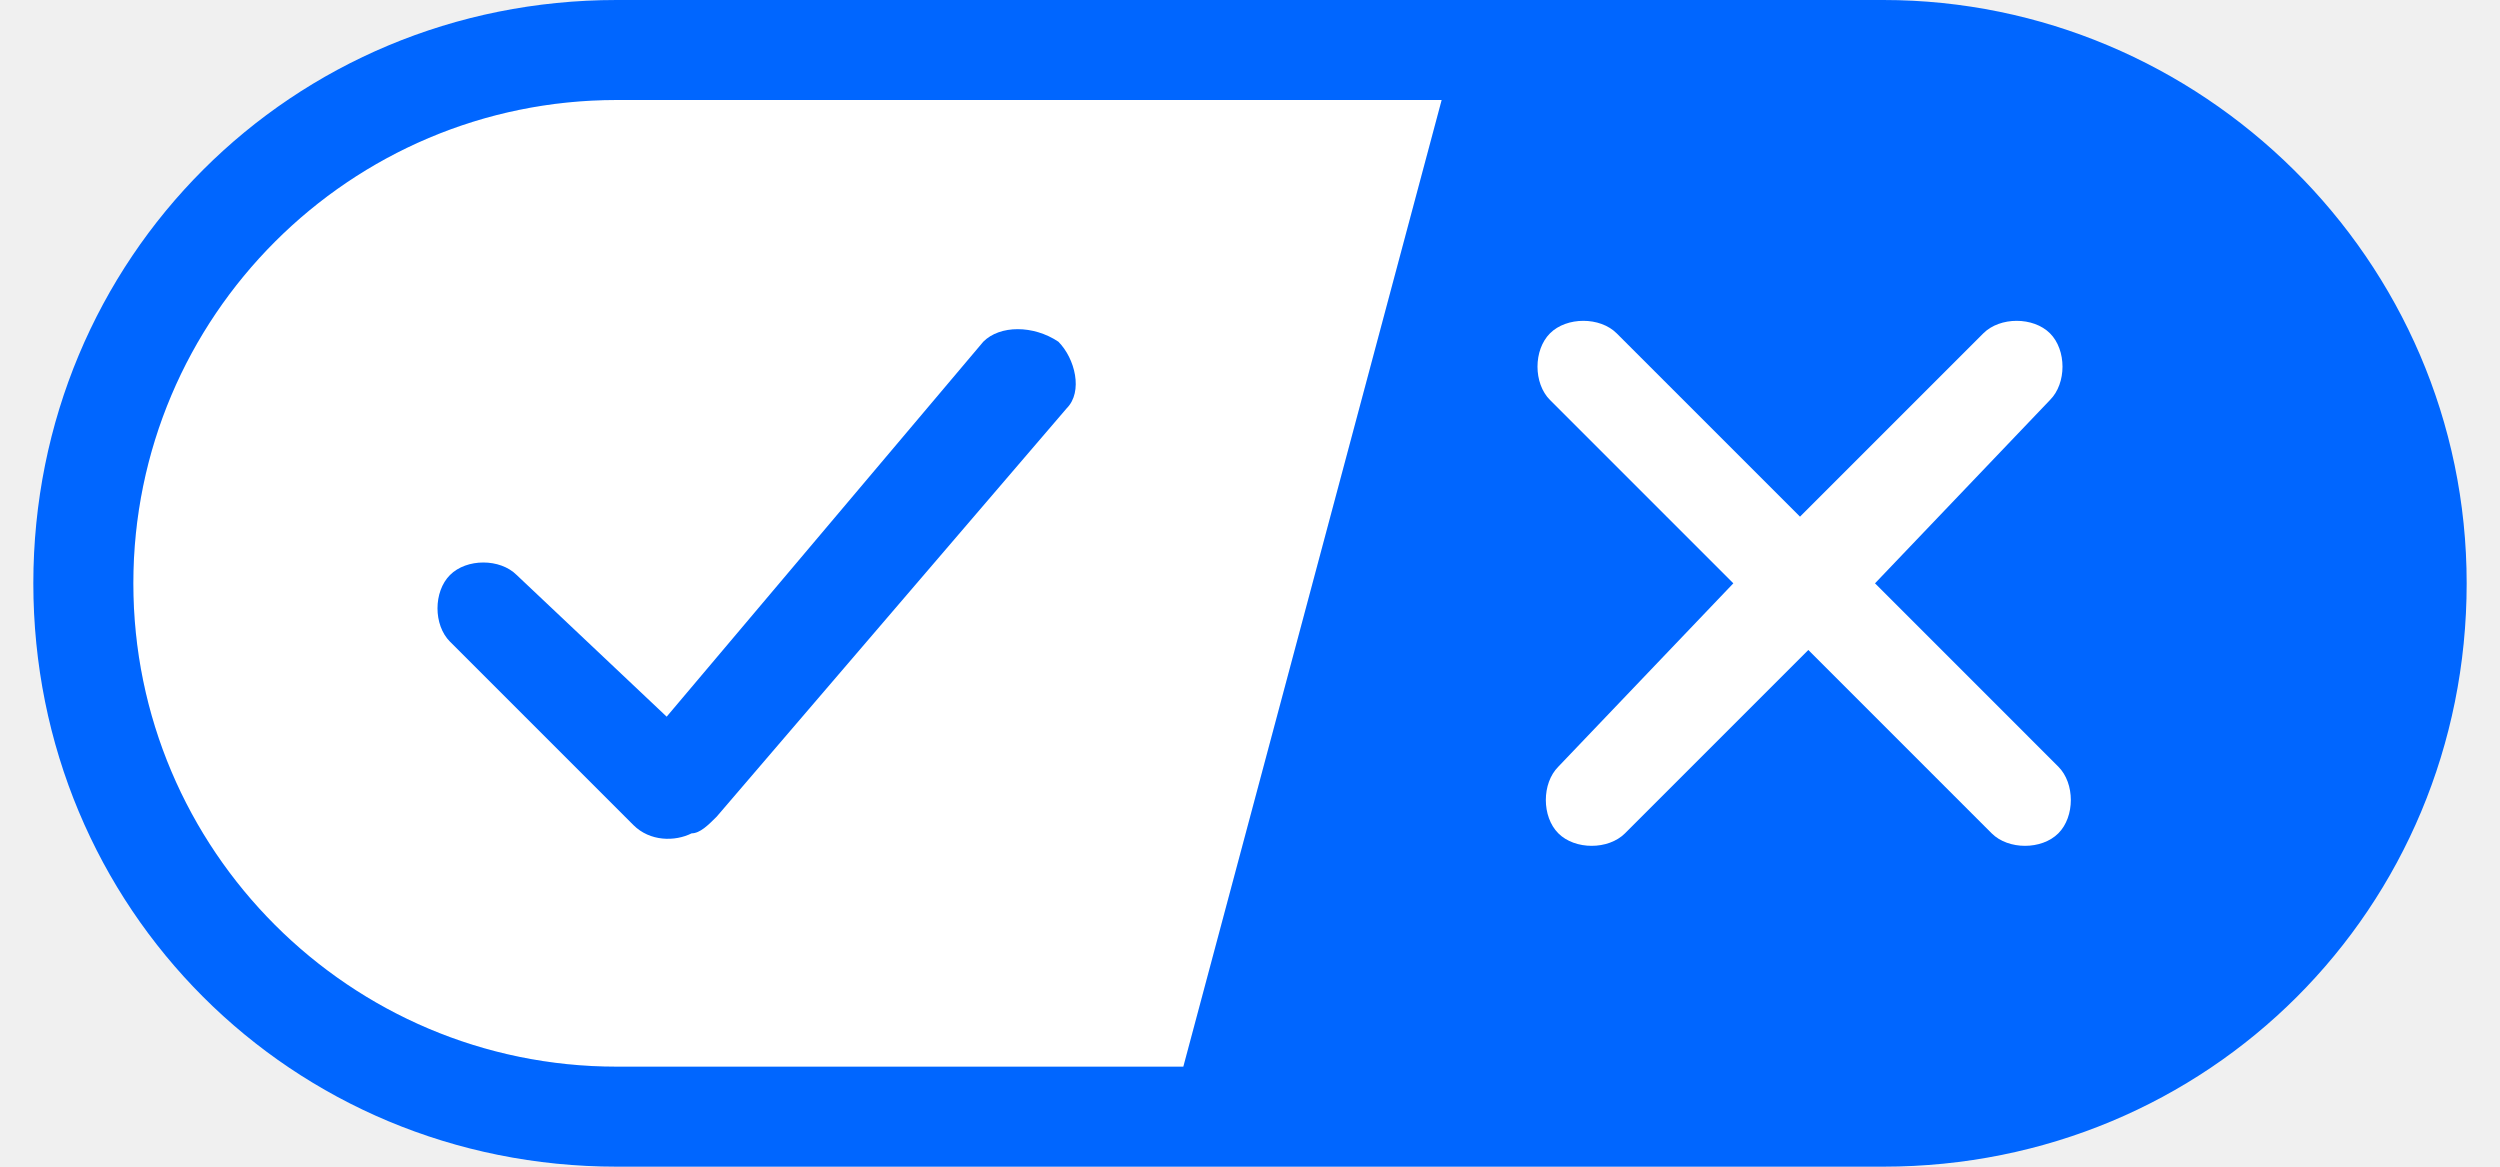
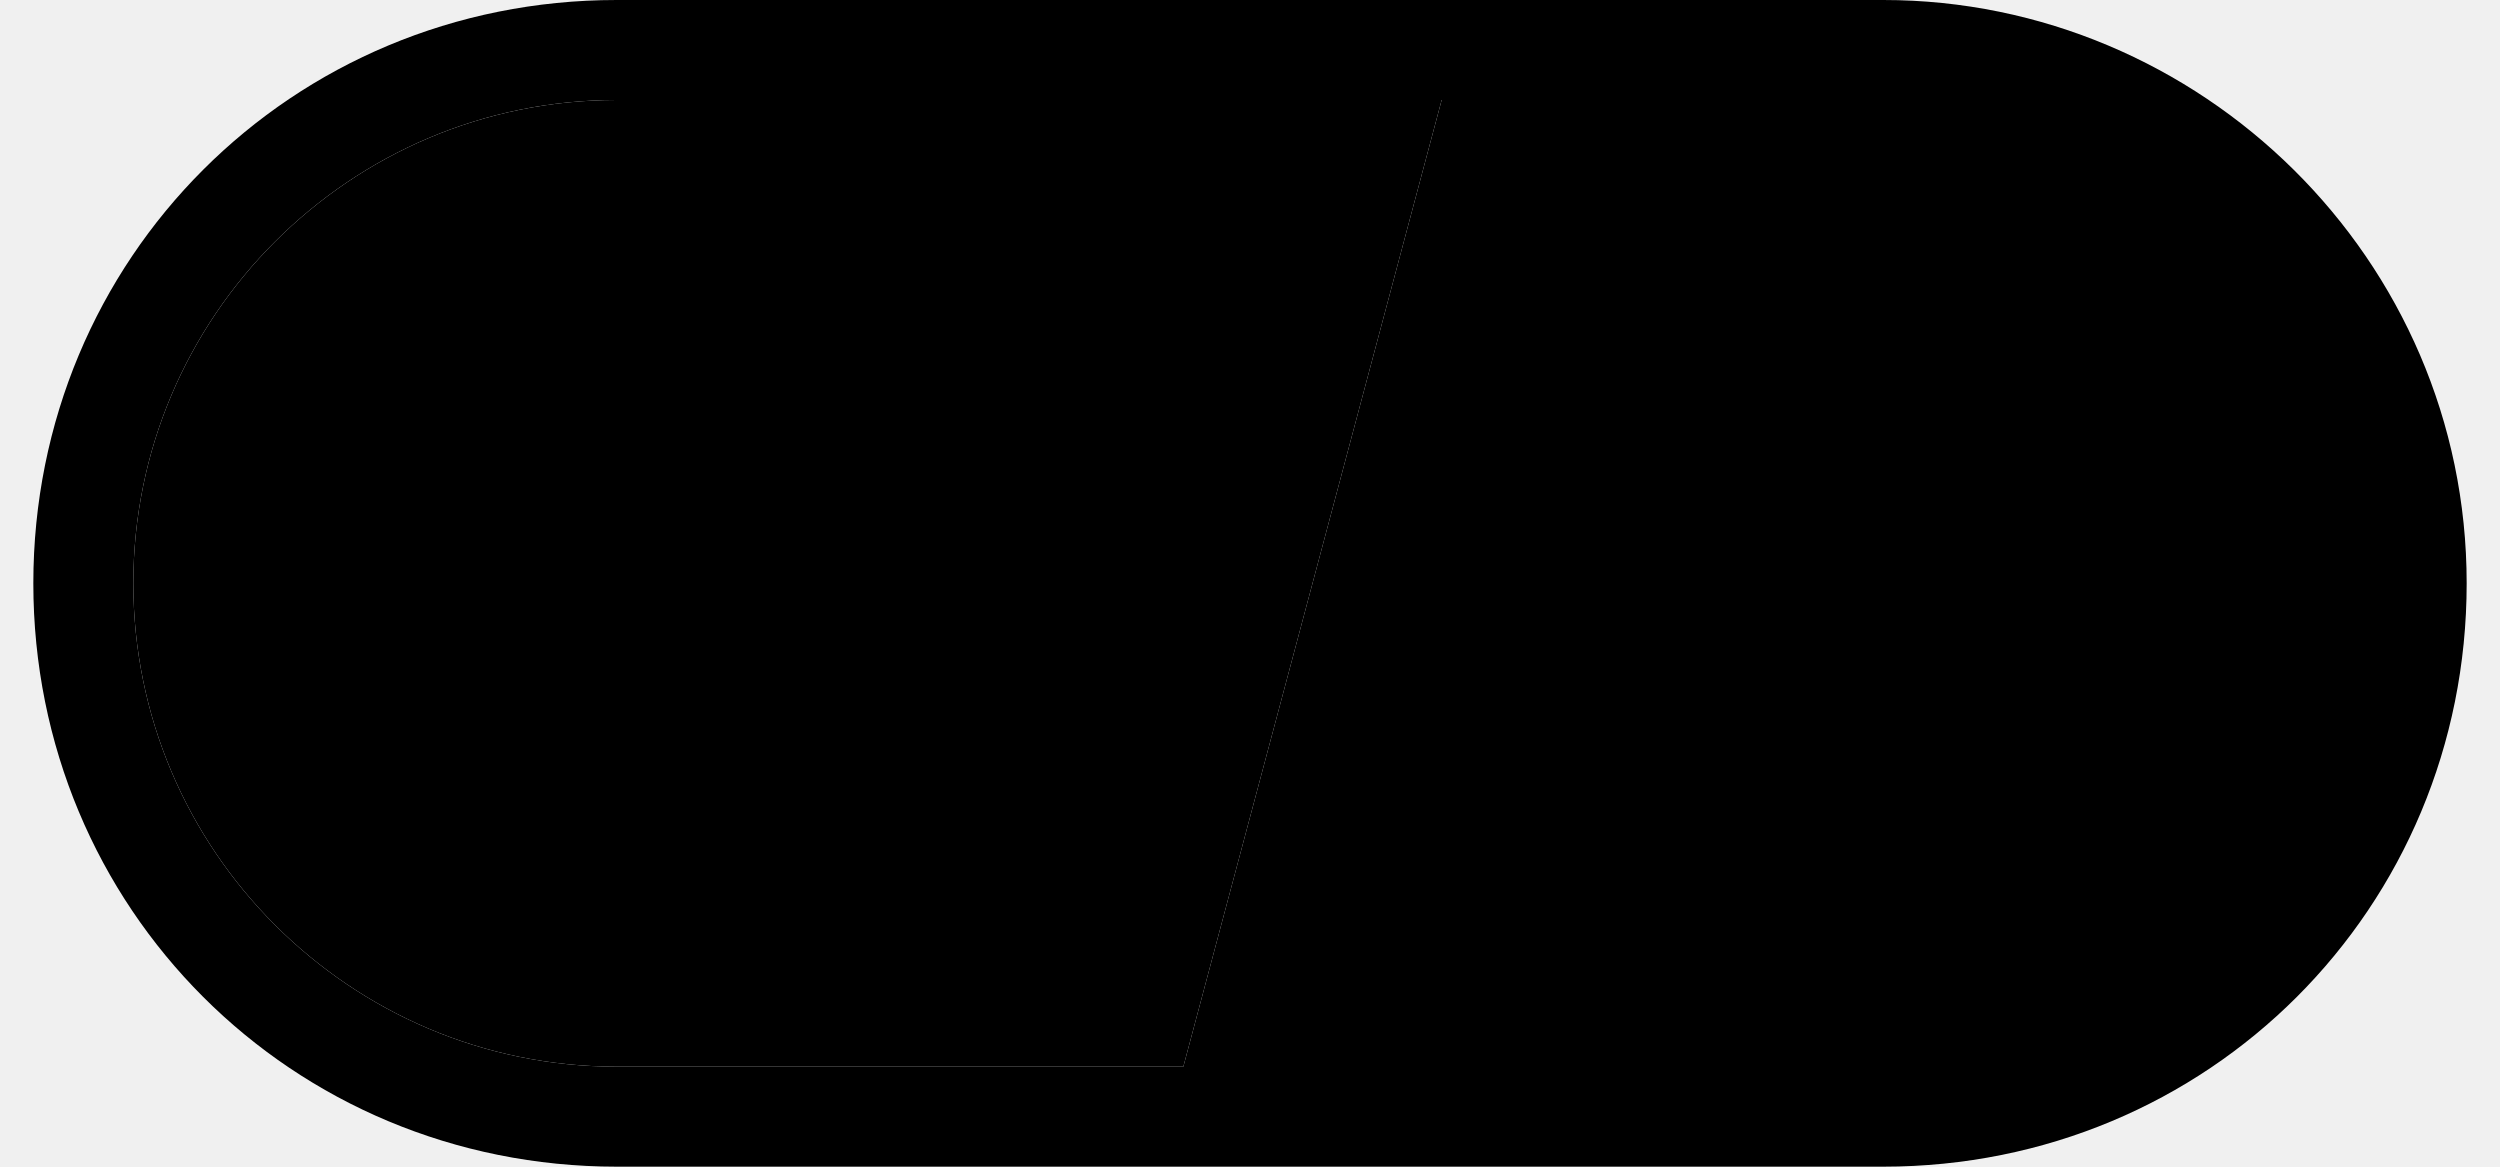
<svg xmlns="http://www.w3.org/2000/svg" version="1.1" id="Layer_1" x="0px" y="0px" viewBox="0 0 30 14" style="enable-background:new 0 0 30 14;" xml:space="preserve">
  <style type="text/css">
- 	.st0{fill-rule:evenodd;clip-rule:evenodd;fill:#FFFFFF;}
- 	.st1{fill-rule:evenodd;clip-rule:evenodd;fill:#0066FF;}
- 	.st2{fill:#FFFFFF;}
- 	.st3{fill:#0066FF;}
+ 	.st0{fill-rule:evenodd;clip-rule:evenodd;fill:oklch(1 0 0);}
+ 	.st1{fill-rule:evenodd;clip-rule:evenodd;fill:oklch(0.564 0.241 260.82);}
+ 	.st2{fill:oklch(1 0 0);}
+ 	.st3{fill:oklch(0.564 0.241 260.82);}
</style>
  <g>
    <g id="final---dec.11-2020_1_">
      <g id="_x30_208-our-toggle_2_" transform="translate(-1275, -200)">
        <g id="Final-Copy-2_2_" transform="translate(1275, 200)">
          <path class="st0" d="M7.4,12.8h6.8l3.1-11.6H7.4C4.2,1.2,1.6,3.8,1.6,7S4.2,12.8,7.4,12.8z" />
        </g>
      </g>
    </g>
    <g id="final---dec.11-2020">
      <g id="_x30_208-our-toggle" transform="translate(-1275, -200)">
        <g id="Final-Copy-2" transform="translate(1275, 200)">
          <path class="st1" d="M22.6,0H7.4c-3.9,0-7,3.1-7,7s3.1,7,7,7h15.2c3.9,0,7-3.1,7-7S26.4,0,22.6,0z M1.6,7c0-3.2,2.6-5.8,5.8-5.8      h9.9l-3.1,11.6H7.4C4.2,12.8,1.6,10.2,1.6,7z" />
          <path id="x" class="st2" d="M24.6,4c0.2,0.2,0.2,0.6,0,0.8l0,0L22.5,7l2.2,2.2c0.2,0.2,0.2,0.6,0,0.8c-0.2,0.2-0.6,0.2-0.8,0      l0,0l-2.2-2.2L19.5,10c-0.2,0.2-0.6,0.2-0.8,0c-0.2-0.2-0.2-0.6,0-0.8l0,0L20.8,7l-2.2-2.2c-0.2-0.2-0.2-0.6,0-0.8      c0.2-0.2,0.6-0.2,0.8,0l0,0l2.2,2.2L23.8,4C24,3.8,24.4,3.8,24.6,4z" />
          <path id="y" class="st3" d="M12.7,4.1c0.2,0.2,0.3,0.6,0.1,0.8l0,0L8.6,9.8C8.5,9.9,8.4,10,8.3,10c-0.2,0.1-0.5,0.1-0.7-0.1l0,0      L5.4,7.7c-0.2-0.2-0.2-0.6,0-0.8c0.2-0.2,0.6-0.2,0.8,0l0,0L8,8.6l3.8-4.5C12,3.9,12.4,3.9,12.7,4.1z" />
        </g>
      </g>
    </g>
  </g>
</svg>
